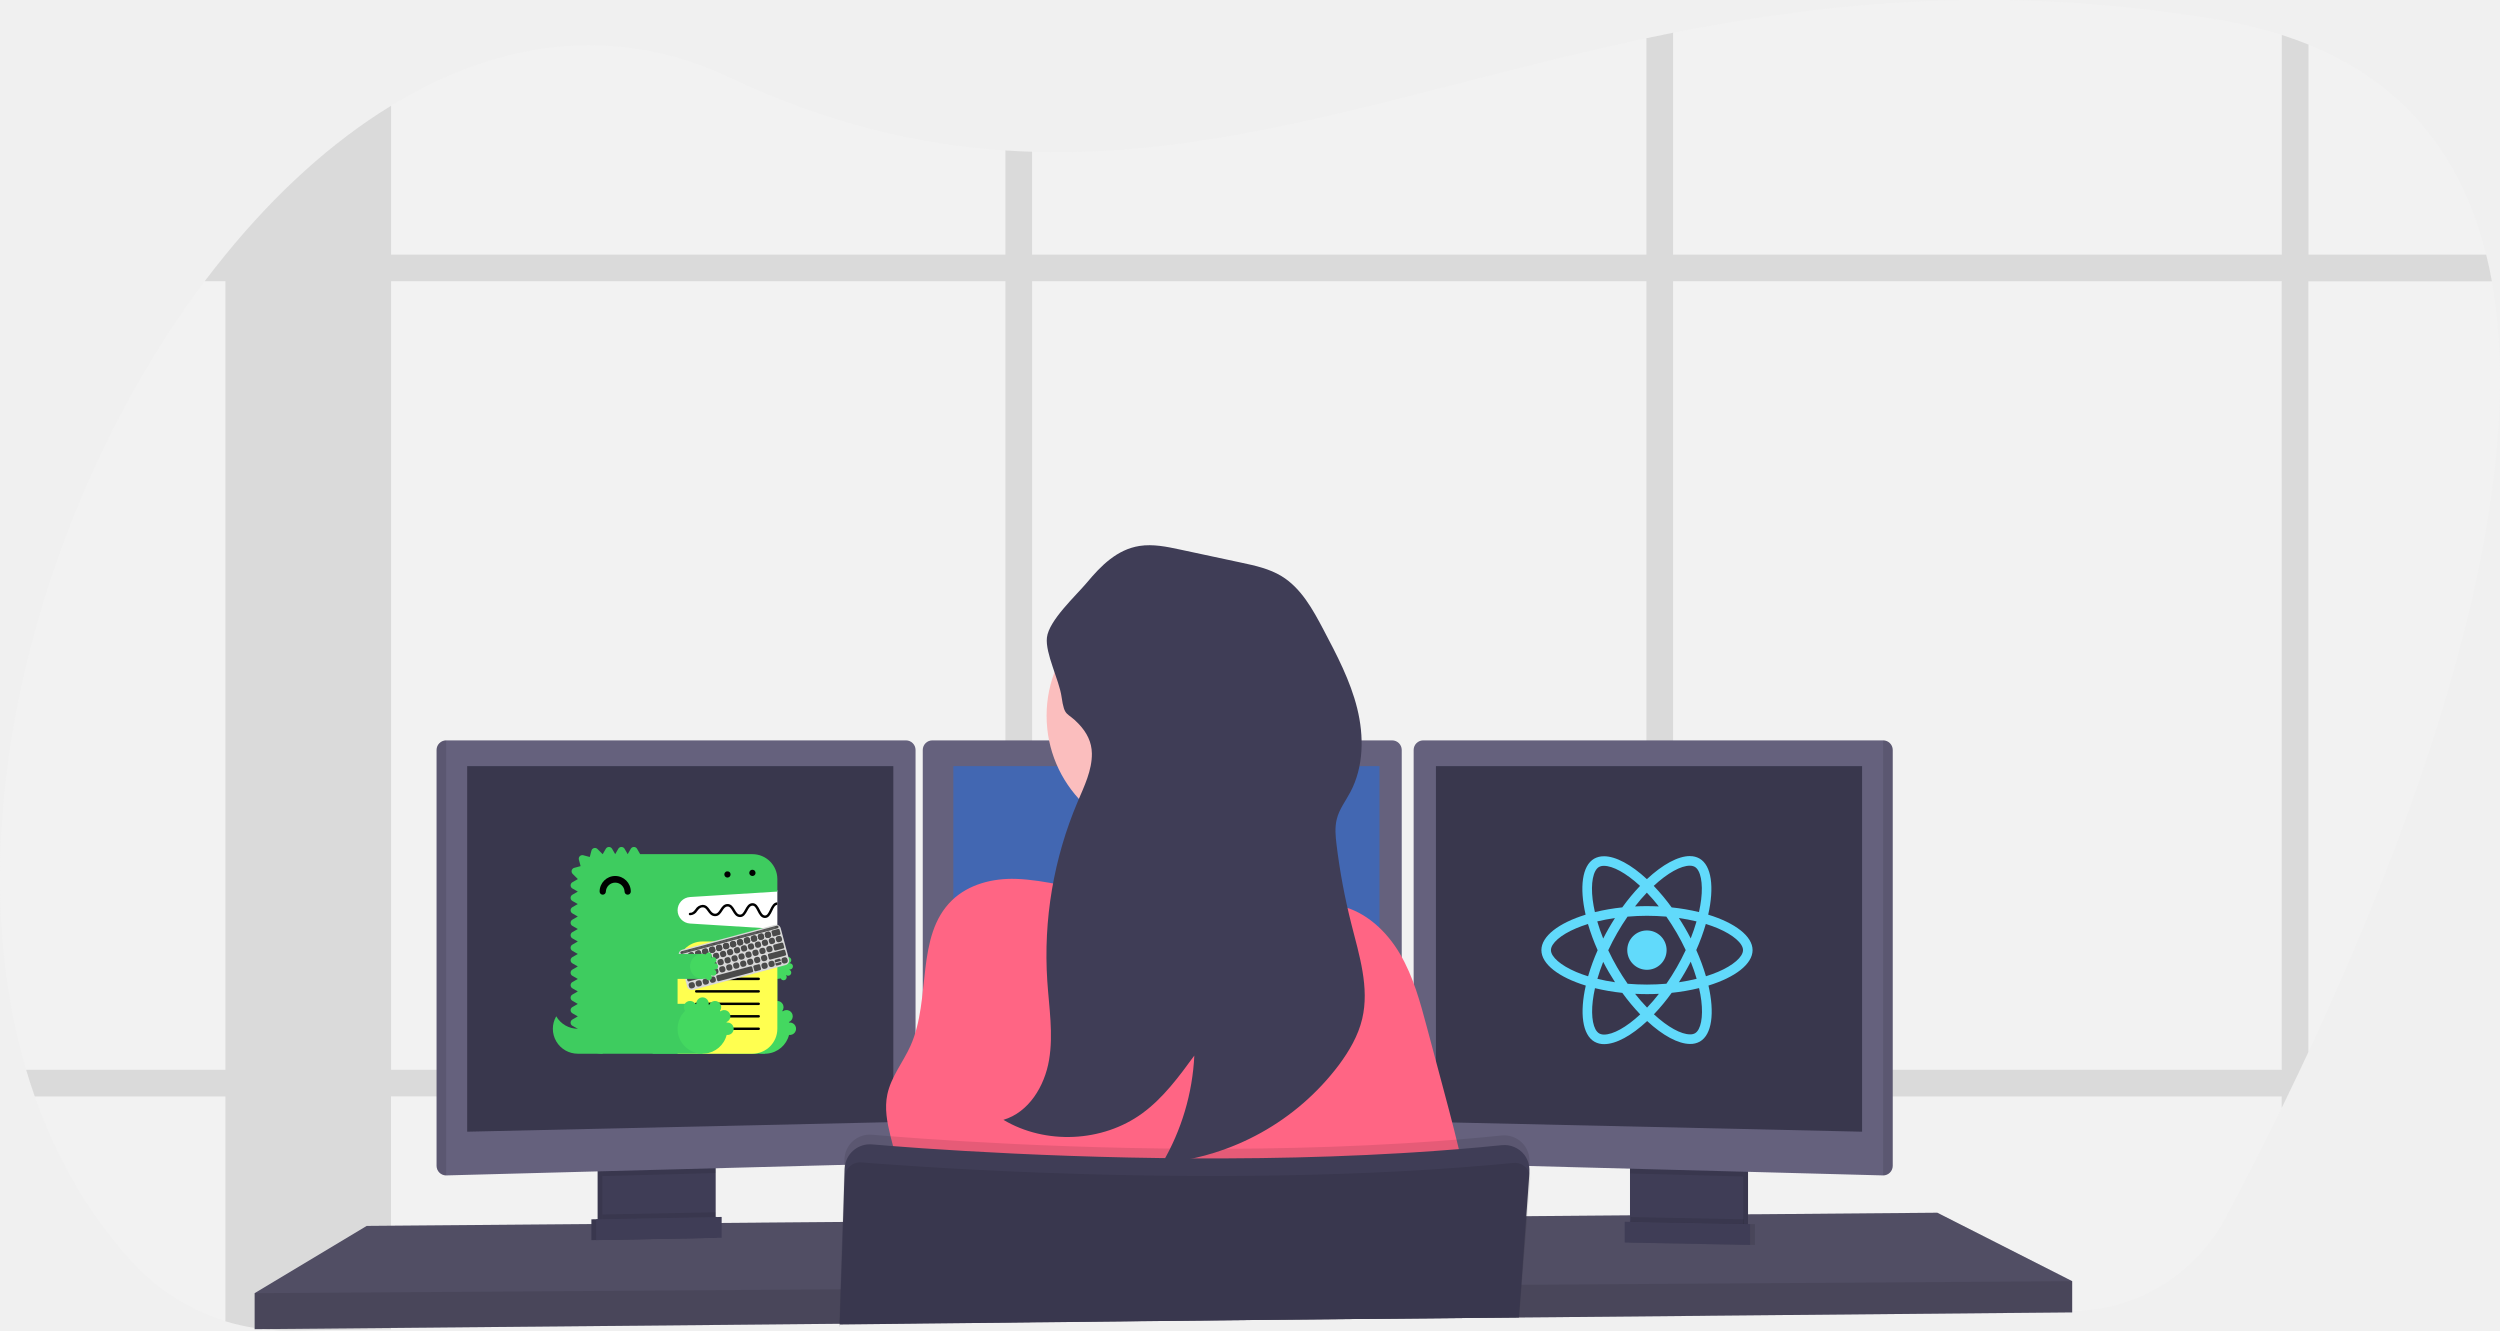
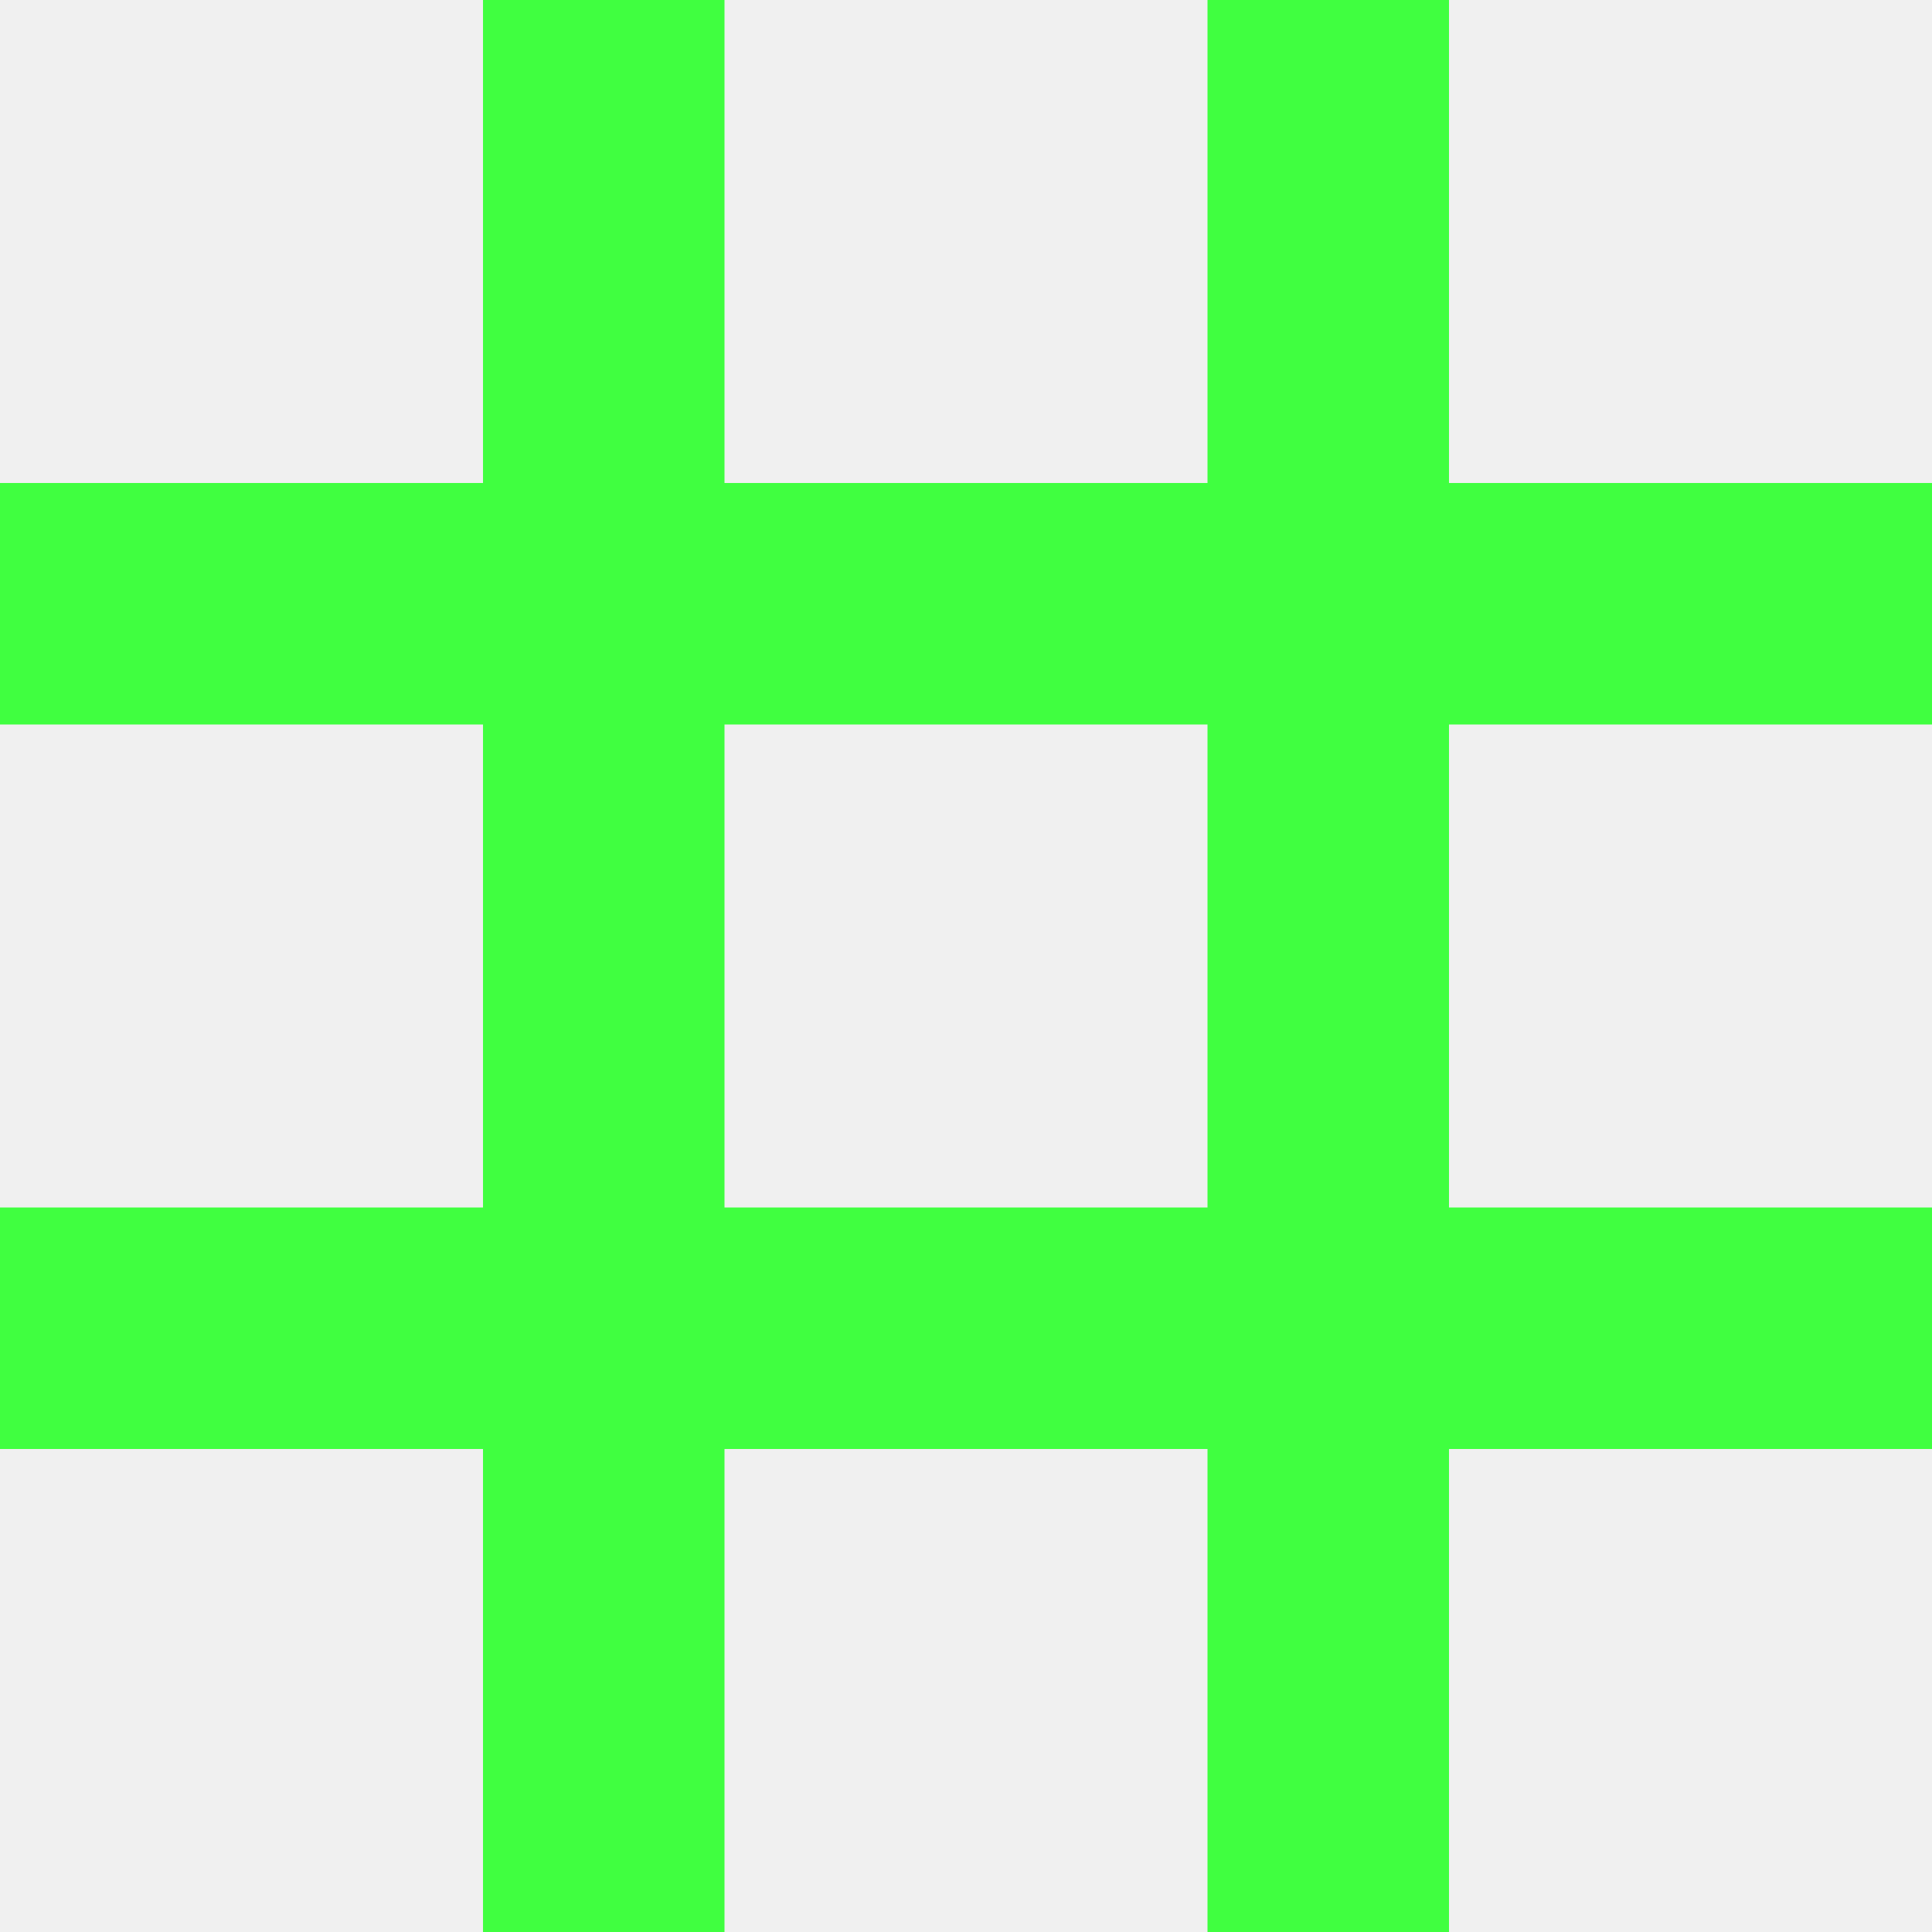
- <svg xmlns="http://www.w3.org/2000/svg" width="1041.277" height="554.141" viewBox="0 0 1041.277 554.141">
-   <g id="Group_24" data-name="Group 24" transform="translate(-440 -263)">
-     <g id="Group_23" data-name="Group 23" transform="translate(439.989 262.965)">
-       <path id="Path_299" data-name="Path 299" d="M1040.82,611.12q-1.74,3.75-3.47,7.4-2.7,5.67-5.33,11.12c-.78,1.61-1.56,3.19-2.32,4.77-8.6,17.57-16.63,33.11-23.45,45.89A73.21,73.21,0,0,1,942.44,719l-151.65,1.65h-1.6l-13,.14-11.12.12-34.1.37h-1.38l-17.36.19h-.53l-107,1.16-95.51,1-11.11.12-69,.75H429l-44.75.48h-.48l-141.5,1.53-42.33.46a87.991,87.991,0,0,1-10.79-.54h0c-1.22-.14-2.44-.3-3.65-.49a87.38,87.38,0,0,1-51.29-27.54C116,678.37,102.75,655,93.85,629.64q-1.93-5.49-3.6-11.12C59.44,514.37,97,380,164.6,290.08q4.25-5.64,8.64-11l.07-.08c20.79-25.52,44.1-46.84,68.93-62,44-26.91,92.75-34.49,140.7-11.9,40.57,19.12,78.45,28.11,115.17,30.55,3.71.24,7.42.42,11.11.53,84.23,2.65,163.17-27.7,255.87-47.29,3.69-.78,7.39-1.55,11.12-2.28,66.13-13.16,139.49-20.1,226.73-5.51a189.089,189.089,0,0,1,26.76,6.4q5.77,1.86,11.12,4c41.64,16.94,64.35,48.24,74,87.46q1.37,5.46,2.37,11.11C1134.3,384.41,1084.19,518.23,1040.82,611.12Z" transform="translate(-79.34 -172.91)" fill="#f2f2f2" />
-       <path id="Path_300" data-name="Path 300" d="M576.36,618.52a95.21,95.21,0,0,1-1.87,11.12h93.7V618.52Zm-78.25,62.81,11.11-.09V653.77c-3.81-.17-7.52-.34-11.11-.52ZM265.19,618.52v11.12h198.5V618.52ZM1114.87,279h-74V191.51q-5.35-2.17-11.12-4V279H776.21V186.58c-3.73.73-7.43,1.5-11.12,2.28V279H509.22V236.15c-3.69-.11-7.4-.29-11.11-.53V279H242.24V217c-24.83,15.16-48.14,36.48-68.93,62h-.07v.08q-4.4,5.4-8.64,11h8.64V618.52h-83q1.66,5.63,3.6,11.12h79.39v93.62a87,87,0,0,0,12.2,2.79c1.21.19,2.43.35,3.65.49h0a87.991,87.991,0,0,0,10.79.54l42.33-.46v-97H498.11v94.21l11.11-.12V629.64H765.09V721l11.12-.12V629.64H1029.7v4.77c.76-1.58,1.54-3.16,2.32-4.77q2.63-5.45,5.33-11.12,1.73-3.64,3.47-7.4v-321h76.42Q1116.23,284.43,1114.87,279ZM242.24,618.52V290.08H498.11V618.52Zm267,0V290.08H765.09V618.52Zm520.48,0H776.21V290.08H1029.7Z" transform="translate(-79.34 -172.91)" opacity="0.1" />
-       <path id="Path_301" data-name="Path 301" d="M863.09,533.65v13l-151.92,1.4-1.62.03-57.74.53-1.38.02-17.55.15h-.52l-106.98.99L349.77,551.4h-.15l-44.65.42-.48.01-198.4,1.82v-15l46.65-28,93.6-.78,2-.01.66-.01,2-.03,44.94-.37,2.01-.01.64-.01,2-.01L315,509.3l.38-.01,35.55-.3h.29l277.4-2.34,6.79-.05h.68l5.18-.05,37.65-.31,2-.03,1.85-.02h.96l11.71-.09,2.32-.03,3.11-.02,9.75-.09,15.47-.13,2-.02,3.48-.02h.65l74.71-.64Z" fill="#65617d" />
-       <path id="Path_302" data-name="Path 302" d="M863.09,533.65v13l-151.92,1.4-1.62.03-57.74.53-1.38.02-17.55.15h-.52l-106.98.99L349.77,551.4h-.15l-44.65.42-.48.01-198.4,1.82v-15l46.65-28,93.6-.78,2-.01.66-.01,2-.03,44.94-.37,2.01-.01.64-.01,2-.01L315,509.3l.38-.01,35.55-.3h.29l277.4-2.34,6.79-.05h.68l5.18-.05,37.65-.31,2-.03,1.85-.02h.96l11.71-.09,2.32-.03,3.11-.02,9.75-.09,15.47-.13,2-.02,3.48-.02h.65l74.71-.64Z" opacity="0.2" />
-       <path id="Path_303" data-name="Path 303" d="M375.44,656.57v24.49a6.13,6.13,0,0,1-3.5,5.54,6,6,0,0,1-2.5.6l-34.9.74a6,6,0,0,1-2.7-.57,6.12,6.12,0,0,1-3.57-5.57V656.57Z" transform="translate(-79.34 -172.91)" fill="#3f3d56" />
-       <path id="Path_304" data-name="Path 304" d="M375.44,656.57v24.49a6.13,6.13,0,0,1-3.5,5.54,6,6,0,0,1-2.5.6l-34.9.74a6,6,0,0,1-2.7-.57,6.12,6.12,0,0,1-3.57-5.57V656.57Z" transform="translate(-79.34 -172.91)" opacity="0.1" />
-       <path id="Path_305" data-name="Path 305" d="M377.44,656.57v24.49a6.13,6.13,0,0,1-3.5,5.54,6,6,0,0,1-2.5.6l-34.9.74a6,6,0,0,1-2.7-.57,6.12,6.12,0,0,1-3.57-5.57V656.57Z" transform="translate(-79.34 -172.91)" fill="#3f3d56" />
-       <rect id="Rectangle_137" data-name="Rectangle 137" width="47.17" height="31.5" transform="translate(680.92 483.65)" fill="#3f3d56" />
-       <rect id="Rectangle_138" data-name="Rectangle 138" width="47.17" height="31.5" transform="translate(680.92 483.65)" opacity="0.1" />
-       <rect id="Rectangle_139" data-name="Rectangle 139" width="47.17" height="31.5" transform="translate(678.92 483.65)" fill="#3f3d56" />
-       <path id="Path_306" data-name="Path 306" d="M298.09,483.65v4.97l-47.17,1.26v-6.23Z" opacity="0.1" />
-       <path id="Path_307" data-name="Path 307" d="M460.69,485.27v168.2a4,4,0,0,1-3.85,3.95l-191.65,5.1h-.05a4,4,0,0,1-3.95-3.95V485.27a4,4,0,0,1,3.95-3.95h191.6a4,4,0,0,1,3.95,3.95Z" transform="translate(-79.34 -172.91)" fill="#65617d" />
-       <path id="Path_308" data-name="Path 308" d="M265.19,481.32v181.2h-.05a4,4,0,0,1-3.95-3.95V485.27a4,4,0,0,1,3.95-3.95Z" transform="translate(-79.34 -172.91)" opacity="0.1" />
-       <path id="Path_309" data-name="Path 309" d="M194.59,319.15h177.5V467.4l-177.5,4Z" fill="#39374d" />
-       <path id="Path_310" data-name="Path 310" d="M726.09,483.65v6.41l-47.17-1.26v-5.15Z" opacity="0.1" />
-       <path id="Path_311" data-name="Path 311" d="M867.69,485.27v173.3a4,4,0,0,1-4,3.95h0L672,657.42a4,4,0,0,1-3.85-3.95V485.27a4,4,0,0,1,3.95-3.95H863.7a4,4,0,0,1,3.99,3.95Z" transform="translate(-79.34 -172.91)" fill="#65617d" />
-       <path id="Path_312" data-name="Path 312" d="M867.69,485.27v173.3a4,4,0,0,1-4,3.95h0V481.32h0a4,4,0,0,1,4,3.95Z" transform="translate(-79.34 -172.91)" opacity="0.1" />
-       <path id="Path_313" data-name="Path 313" d="M775.59,319.15H598.09V467.4l177.5,4Z" fill="#39374d" />
-       <path id="Path_314" data-name="Path 314" d="M663.19,485.27v168.2a4,4,0,0,1-3.85,3.95l-191.65,5.1h0a4,4,0,0,1-4-3.95V485.27a4,4,0,0,1,3.95-3.95h191.6A4,4,0,0,1,663.19,485.27Z" transform="translate(-79.34 -172.91)" fill="#65617d" />
-       <path id="Path_315" data-name="Path 315" d="M397.09,319.15h177.5V467.4l-177.5,4Z" fill="#4267b2" />
-       <path id="Path_316" data-name="Path 316" d="M863.09,533.65v13l-151.92,1.4-1.62.03-57.74.53-1.38.02-17.55.15h-.52l-106.98.99L349.77,551.4h-.15l-44.65.42-.48.01-198.4,1.82v-15l202.51-1.33h.48l40.99-.28h.19l283.08-1.87h.29l.17-.01h.47l4.79-.03h1.46l74.49-.5,4.4-.02.98-.01Z" opacity="0.1" />
-       <circle id="Ellipse_111" data-name="Ellipse 111" cx="51.33" cy="51.33" r="51.33" transform="translate(435.93 246.82)" fill="#fbbebe" />
-       <path id="Path_317" data-name="Path 317" d="M617.94,550.07s-99.5,12-90,0c3.44-4.34,4.39-17.2,4.2-31.85-.06-4.45-.22-9.06-.45-13.65-1.1-22-3.75-43.5-3.75-43.5s87-41,77-8.5c-4,13.13-2.69,31.57.35,48.88.89,5.05,1.92,10,3,14.7a344.66,344.66,0,0,0,9.65,33.92Z" transform="translate(-79.34 -172.91)" fill="#fbbebe" />
-       <path id="Path_318" data-name="Path 318" d="M585.47,546c11.51-2.13,23.7-6,34.53-1.54,2.85,1.17,5.47,2.88,8.39,3.86s6.12,1.22,9.16,1.91c10.68,2.42,19.34,10.55,24.9,20s8.44,20.14,11.26,30.72l6.9,25.83c6,22.45,12,45.09,13.39,68.3a2437.506,2437.506,0,0,1-250.84,1.43c5.44-10.34,11-21.31,10.54-33s-7.19-23.22-4.76-34.74c1.55-7.34,6.57-13.39,9.64-20.22,8.75-19.52,1.94-45.79,17.32-60.65,6.92-6.68,17-9.21,26.63-8.89,12.28.41,24.85,4.24,37,6.11C555.09,547.48,569.79,548.88,585.47,546Z" transform="translate(-79.34 -172.91)" fill="#ff6584" />
-       <path id="Path_319" data-name="Path 319" d="M716.37,657.17l-.1,1.43v.1l-.17,2.3-1.33,18.51-1.61,22.3-.46,6.28-1,13.44v.17l-107,1-175.59,1.9v.84h-.14v-1.12l.45-14.36.86-28.06.74-23.79.07-2.37a10.53,10.53,0,0,1,11.42-10.17c4.72.4,10.85.89,18.18,1.41l3,.22c42.33,2.94,120.56,6.74,199.5,2,1.66-.09,3.33-.19,5-.31,12.24-.77,24.47-1.76,36.58-3a10.53,10.53,0,0,1,11.6,11.23Z" transform="translate(-79.34 -172.91)" opacity="0.1" />
-       <path id="Path_320" data-name="Path 320" d="M429.08,725.44v-.84l175.62-1.91,107-1h.3v-.17l1-13.44.43-6,1.64-22.61,1.29-17.9v-.44a10.617,10.617,0,0,0-.11-2.47.3.3,0,0,0,0-.1,10.391,10.391,0,0,0-2-4.64,10.54,10.54,0,0,0-9.42-4c-12.11,1.24-24.34,2.23-36.58,3-1.67.12-3.34.22-5,.31-78.94,4.69-157.17.89-199.5-2l-3-.22c-7.33-.52-13.46-1-18.18-1.41a10.54,10.54,0,0,0-11.24,8.53,11,11,0,0,0-.18,1.64l-.68,22.16L429.54,710l-.44,14.36v1.12Z" transform="translate(-79.34 -172.91)" fill="#3f3d56" />
-       <path id="Path_321" data-name="Path 321" d="M716.67,664.18l-1.23,15.33-1.83,22.85-.46,5.72-1,12.81-.06.64v.17h0l-.15,1.48.11-1.48h-.29l-107,1-175.65,1.9v-.28l.49-14.36,1-28.06.64-18.65A6.36,6.36,0,0,1,434.3,658a6.25,6.25,0,0,1,3.78-.9c2.1.17,4.68.37,7.69.59,4.89.36,10.92.78,17.94,1.22,13,.82,29.31,1.7,48,2.42,52,2,122.2,2.67,188.88-3.17,3-.26,6.1-.55,9.13-.84a6.26,6.26,0,0,1,3.48.66,5.159,5.159,0,0,1,.86.54,6.14,6.14,0,0,1,2,2.46,3.564,3.564,0,0,1,.25.61A6.279,6.279,0,0,1,716.67,664.18Z" transform="translate(-79.34 -172.91)" opacity="0.1" />
-       <path id="Path_322" data-name="Path 322" d="M377.44,677.87v3.19a6.13,6.13,0,0,1-3.5,5.54l-40.1.77a6.12,6.12,0,0,1-3.57-5.57v-3Z" transform="translate(-79.34 -172.91)" opacity="0.1" />
-       <path id="Path_323" data-name="Path 323" d="M298.59,515.57l-52.25,1V507.9l52.25-1Z" fill="#3f3d56" />
-       <path id="Path_324" data-name="Path 324" d="M298.59,515.57l-52.25,1V507.9l52.25-1Z" opacity="0.1" />
-       <path id="Path_325" data-name="Path 325" d="M300.59,515.57l-52.25,1V507.9l52.25-1Z" fill="#3f3d56" />
-       <path id="Path_326" data-name="Path 326" d="M758.56,679.87v3.19a6.13,6.13,0,0,0,3.5,5.54l40.1.77a6.12,6.12,0,0,0,3.57-5.57v-3Z" transform="translate(-79.34 -172.91)" opacity="0.1" />
-       <path id="Path_327" data-name="Path 327" d="M678.72,517.57l52.25,1V509.9l-52.25-1Z" opacity="0.1" />
-       <path id="Path_328" data-name="Path 328" d="M676.72,517.57l52.25,1V509.9l-52.25-1Z" fill="#3f3d56" />
-       <path id="Path_329" data-name="Path 329" d="M534.13,486.79c.08,7-3.16,13.6-5.91,20.07a163.491,163.491,0,0,0-12.66,74.71c.73,11,2.58,22,.73,32.9s-8.43,21.77-19,24.9c17.53,10.45,41.26,9.35,57.76-2.66,8.79-6.4,15.34-15.33,21.75-24.11a97.86,97.86,0,0,1-13.31,44.75A103.43,103.43,0,0,0,637,616.53c4.31-5.81,8.06-12.19,9.72-19.23,3.09-13-1.22-26.51-4.51-39.5a266.055,266.055,0,0,1-6.17-33c-.43-3.56-.78-7.22.1-10.7,1-4.07,3.67-7.51,5.64-11.22,5.6-10.54,5.73-23.3,2.86-34.88s-8.49-22.26-14.06-32.81c-4.46-8.46-9.3-17.31-17.46-22.28-5.1-3.1-11-4.39-16.88-5.64l-25.37-5.43c-5.55-1.19-11.26-2.38-16.87-1.51-9.47,1.48-16.14,8.32-22,15.34-4.59,5.46-15.81,15.71-16.6,22.86-.72,6.59,5.1,17.63,6.09,24.58,1.3,9,2.22,6,7.3,11.52C532,478.05,534.07,482,534.13,486.79Z" transform="translate(-79.34 -172.91)" fill="#3f3d56" />
-     </g>
-     <g id="docusaurus_keytar" transform="translate(670.271 615.768)">
-       <path id="Path_40" data-name="Path 40" d="M99,52h43.635V69.662H99Z" transform="translate(-49.132 -33.936)" fill="#fff" fill-rule="evenodd" />
-       <path id="Path_41" data-name="Path 41" d="M13.389,158.195A10.377,10.377,0,0,1,4.4,153a10.377,10.377,0,0,0,8.988,15.584H23.779V158.195Z" transform="translate(-3 -82.47)" fill="#3ecc5f" fill-rule="evenodd" />
-       <path id="Path_42" data-name="Path 42" d="M66.967,38.083l36.373-2.273V30.615A10.389,10.389,0,0,0,92.95,20.226H46.2l-1.3-2.249a1.5,1.5,0,0,0-2.6,0L41,20.226l-1.3-2.249a1.5,1.5,0,0,0-2.6,0l-1.3,2.249-1.3-2.249a1.5,1.5,0,0,0-2.6,0l-1.3,2.249-.034,0-2.152-2.151a1.5,1.5,0,0,0-2.508.672L25.21,21.4l-2.7-.723a1.5,1.5,0,0,0-1.836,1.837l.722,2.7-2.65.71a1.5,1.5,0,0,0-.673,2.509l2.152,2.152c0,.011,0,.022,0,.033l-2.249,1.3a1.5,1.5,0,0,0,0,2.6l2.249,1.3-2.249,1.3a1.5,1.5,0,0,0,0,2.6L20.226,41l-2.249,1.3a1.5,1.5,0,0,0,0,2.6l2.249,1.3-2.249,1.3a1.5,1.5,0,0,0,0,2.6l2.249,1.3-2.249,1.3a1.5,1.5,0,0,0,0,2.6l2.249,1.3-2.249,1.3a1.5,1.5,0,0,0,0,2.6l2.249,1.3-2.249,1.3a1.5,1.5,0,0,0,0,2.6l2.249,1.3-2.249,1.3a1.5,1.5,0,0,0,0,2.6l2.249,1.3-2.249,1.3a1.5,1.5,0,0,0,0,2.6l2.249,1.3-2.249,1.3a1.5,1.5,0,0,0,0,2.6l2.249,1.3-2.249,1.3a1.5,1.5,0,0,0,0,2.6l2.249,1.3-2.249,1.3a1.5,1.5,0,0,0,0,2.6l2.249,1.3A10.389,10.389,0,0,0,30.615,103.34H92.95A10.389,10.389,0,0,0,103.34,92.95V51.393L66.967,49.12a5.53,5.53,0,0,1,0-11.038" transform="translate(-9.836 -17.226)" fill="#3ecc5f" fill-rule="evenodd" />
-       <path id="Path_43" data-name="Path 43" d="M143,163.779h15.584V143H143Z" transform="translate(-70.275 -77.665)" fill="#3ecc5f" fill-rule="evenodd" />
-       <path id="Path_44" data-name="Path 44" d="M173.779,148.389a2.582,2.582,0,0,0-.332.033c-.02-.078-.038-.156-.06-.234a2.594,2.594,0,1,0-2.567-4.455q-.086-.088-.174-.175a2.593,2.593,0,1,0-4.461-2.569c-.077-.022-.154-.04-.231-.06a2.6,2.6,0,1,0-5.128,0c-.077.02-.154.038-.231.06a2.594,2.594,0,1,0-4.461,2.569,10.384,10.384,0,1,0,17.314,9.992,2.592,2.592,0,1,0,.332-5.161" transform="translate(-75.08 -75.262)" fill="#44d860" fill-rule="evenodd" />
-       <path id="Path_45" data-name="Path 45" d="M153,113.389h15.584V103H153Z" transform="translate(-75.08 -58.444)" fill="#3ecc5f" fill-rule="evenodd" />
-       <path id="Path_46" data-name="Path 46" d="M183.389,108.944a1.3,1.3,0,1,0,0-2.6,1.336,1.336,0,0,0-.166.017c-.01-.039-.019-.078-.03-.117a1.3,1.3,0,0,0-.5-2.5,1.285,1.285,0,0,0-.783.269q-.043-.044-.087-.087a1.285,1.285,0,0,0,.263-.776,1.3,1.3,0,0,0-2.493-.509,5.195,5.195,0,1,0,0,10,1.3,1.3,0,0,0,2.493-.509,1.285,1.285,0,0,0-.263-.776q.044-.043.087-.087a1.285,1.285,0,0,0,.783.269,1.3,1.3,0,0,0,.5-2.5c.011-.038.02-.078.03-.117a1.337,1.337,0,0,0,.166.017" transform="translate(-84.691 -57.894)" fill="#44d860" fill-rule="evenodd" />
-       <path id="Path_47" data-name="Path 47" d="M52.188,48.292a1.3,1.3,0,0,1-1.3-1.3,3.9,3.9,0,0,0-7.792,0,1.3,1.3,0,1,1-2.6,0,6.493,6.493,0,0,1,12.987,0,1.3,1.3,0,0,1-1.3,1.3" transform="translate(-21.02 -28.41)" fill-rule="evenodd" />
-       <path id="Path_48" data-name="Path 48" d="M103,139.752h31.168a10.389,10.389,0,0,0,10.389-10.389V93H113.389A10.389,10.389,0,0,0,103,103.389Z" transform="translate(-51.054 -53.638)" fill="#ffff50" fill-rule="evenodd" />
-       <path id="Path_49" data-name="Path 49" d="M141.1,94.017H115.106a.519.519,0,1,1,0-1.039H141.1a.519.519,0,0,1,0,1.039m0,10.389H115.106a.519.519,0,1,1,0-1.039H141.1a.519.519,0,0,1,0,1.039m0,10.389H115.106a.519.519,0,1,1,0-1.039H141.1a.519.519,0,0,1,0,1.039m0-25.877H115.106a.519.519,0,1,1,0-1.039H141.1a.519.519,0,0,1,0,1.039m0,10.293H115.106a.519.519,0,1,1,0-1.039H141.1a.519.519,0,0,1,0,1.039m0,10.389H115.106a.519.519,0,1,1,0-1.039H141.1a.519.519,0,0,1,0,1.039m7.782-47.993c-.006,0-.011,0-.018,0-1.605.055-2.365,1.66-3.035,3.077-.7,1.48-1.24,2.443-2.126,2.414-.981-.035-1.542-1.144-2.137-2.317-.683-1.347-1.462-2.876-3.1-2.819-1.582.054-2.344,1.451-3.017,2.684-.715,1.313-1.2,2.112-2.141,2.075-1-.036-1.533-.938-2.149-1.981-.686-1.162-1.479-2.467-3.084-2.423-1.555.053-2.319,1.239-2.994,2.286-.713,1.106-1.213,1.781-2.164,1.741-1.025-.036-1.554-.784-2.167-1.65-.688-.973-1.463-2.074-3.062-2.021a3.815,3.815,0,0,0-2.959,1.879c-.64.812-1.14,1.456-2.2,1.415a.52.52,0,0,0-.037,1.039,3.588,3.588,0,0,0,3.05-1.811c.611-.777,1.139-1.448,2.178-1.483,1-.043,1.47.579,2.179,1.582.674.953,1.438,2.033,2.977,2.089,1.612.054,2.387-1.151,3.074-2.217.614-.953,1.144-1.775,2.156-1.81.931-.035,1.438.7,2.153,1.912.674,1.141,1.437,2.434,3.006,2.491,1.623.056,2.407-1.361,3.09-2.616.592-1.085,1.15-2.109,2.14-2.143.931-.022,1.417.829,2.135,2.249.671,1.326,1.432,2.828,3.026,2.886l.088,0c1.592,0,2.347-1.6,3.015-3.01.592-1.252,1.152-2.431,2.113-2.479Z" transform="translate(-55.378 -38.552)" fill-rule="evenodd" />
-       <path id="Path_50" data-name="Path 50" d="M83,163.779h20.779V143H83Z" transform="translate(-41.443 -77.665)" fill="#3ecc5f" fill-rule="evenodd" />
-       <g id="Group_8" data-name="Group 8" transform="matrix(0.966, -0.259, 0.259, 0.966, 51.971, 43.3)">
-         <rect id="Rectangle_3" data-name="Rectangle 3" width="43.906" height="17.333" rx="2" transform="translate(0 0)" fill="#d8d8d8" />
-         <g id="Group_2" data-name="Group 2" transform="translate(0.728 10.948)">
-           <rect id="Rectangle_4" data-name="Rectangle 4" width="2.537" height="2.537" rx="1" transform="translate(7.985 0)" fill="#4a4a4a" />
-           <rect id="Rectangle_5" data-name="Rectangle 5" width="2.537" height="2.537" rx="1" transform="translate(10.991 0)" fill="#4a4a4a" />
-           <rect id="Rectangle_6" data-name="Rectangle 6" width="2.537" height="2.537" rx="1" transform="translate(13.997 0)" fill="#4a4a4a" />
-           <rect id="Rectangle_7" data-name="Rectangle 7" width="2.537" height="2.537" rx="1" transform="translate(17.003 0)" fill="#4a4a4a" />
-           <rect id="Rectangle_8" data-name="Rectangle 8" width="2.537" height="2.537" rx="1" transform="translate(20.009 0)" fill="#4a4a4a" />
-           <rect id="Rectangle_9" data-name="Rectangle 9" width="2.537" height="2.537" rx="1" transform="translate(23.015 0)" fill="#4a4a4a" />
-           <rect id="Rectangle_10" data-name="Rectangle 10" width="2.537" height="2.537" rx="1" transform="translate(26.021 0)" fill="#4a4a4a" />
-           <rect id="Rectangle_11" data-name="Rectangle 11" width="2.537" height="2.537" rx="1" transform="translate(29.028 0)" fill="#4a4a4a" />
-           <rect id="Rectangle_12" data-name="Rectangle 12" width="2.537" height="2.537" rx="1" transform="translate(32.034 0)" fill="#4a4a4a" />
-           <path id="Path_51" data-name="Path 51" d="M.519,0H6.9A.519.519,0,0,1,7.421.52v1.5a.519.519,0,0,1-.519.519H.519A.519.519,0,0,1,0,2.017V.519A.519.519,0,0,1,.519,0ZM35.653,0h6.383a.519.519,0,0,1,.519.519v1.5a.519.519,0,0,1-.519.519H35.652a.519.519,0,0,1-.519-.519V.519A.519.519,0,0,1,35.652,0Z" transform="translate(0 0)" fill="#4a4a4a" fill-rule="evenodd" />
-         </g>
-         <g id="Group_3" data-name="Group 3" transform="translate(0.728 4.878)">
-           <path id="Path_52" data-name="Path 52" d="M.519,0H2.956a.519.519,0,0,1,.519.519v1.5a.519.519,0,0,1-.519.519H.519A.519.519,0,0,1,0,2.017V.519A.519.519,0,0,1,.519,0Z" transform="translate(0 0)" fill="#4a4a4a" fill-rule="evenodd" />
-           <rect id="Rectangle_13" data-name="Rectangle 13" width="2.537" height="2.537" rx="1" transform="translate(3.945 0)" fill="#4a4a4a" />
-           <rect id="Rectangle_14" data-name="Rectangle 14" width="2.537" height="2.537" rx="1" transform="translate(6.951 0)" fill="#4a4a4a" />
-           <rect id="Rectangle_15" data-name="Rectangle 15" width="2.537" height="2.537" rx="1" transform="translate(9.958 0)" fill="#4a4a4a" />
-           <rect id="Rectangle_16" data-name="Rectangle 16" width="2.537" height="2.537" rx="1" transform="translate(12.964 0)" fill="#4a4a4a" />
-           <rect id="Rectangle_17" data-name="Rectangle 17" width="2.537" height="2.537" rx="1" transform="translate(15.97 0)" fill="#4a4a4a" />
-           <rect id="Rectangle_18" data-name="Rectangle 18" width="2.537" height="2.537" rx="1" transform="translate(18.976 0)" fill="#4a4a4a" />
-           <rect id="Rectangle_19" data-name="Rectangle 19" width="2.537" height="2.537" rx="1" transform="translate(21.982 0)" fill="#4a4a4a" />
-           <rect id="Rectangle_20" data-name="Rectangle 20" width="2.537" height="2.537" rx="1" transform="translate(24.988 0)" fill="#4a4a4a" />
-           <rect id="Rectangle_21" data-name="Rectangle 21" width="2.537" height="2.537" rx="1" transform="translate(27.994 0)" fill="#4a4a4a" />
-           <rect id="Rectangle_22" data-name="Rectangle 22" width="2.537" height="2.537" rx="1" transform="translate(31 0)" fill="#4a4a4a" />
-           <rect id="Rectangle_23" data-name="Rectangle 23" width="2.537" height="2.537" rx="1" transform="translate(34.006 0)" fill="#4a4a4a" />
-           <rect id="Rectangle_24" data-name="Rectangle 24" width="2.537" height="2.537" rx="1" transform="translate(37.012 0)" fill="#4a4a4a" />
-           <rect id="Rectangle_25" data-name="Rectangle 25" width="2.537" height="2.537" rx="1" transform="translate(40.018 0)" fill="#4a4a4a" />
-         </g>
-         <g id="Group_4" data-name="Group 4" transform="translate(43.283 4.538) rotate(180)">
-           <path id="Path_53" data-name="Path 53" d="M.519,0H2.956a.519.519,0,0,1,.519.519v1.5a.519.519,0,0,1-.519.519H.519A.519.519,0,0,1,0,2.017V.519A.519.519,0,0,1,.519,0Z" transform="translate(0 0)" fill="#4a4a4a" fill-rule="evenodd" />
-           <rect id="Rectangle_26" data-name="Rectangle 26" width="2.537" height="2.537" rx="1" transform="translate(3.945 0)" fill="#4a4a4a" />
-           <rect id="Rectangle_27" data-name="Rectangle 27" width="2.537" height="2.537" rx="1" transform="translate(6.951 0)" fill="#4a4a4a" />
-           <rect id="Rectangle_28" data-name="Rectangle 28" width="2.537" height="2.537" rx="1" transform="translate(9.958 0)" fill="#4a4a4a" />
-           <rect id="Rectangle_29" data-name="Rectangle 29" width="2.537" height="2.537" rx="1" transform="translate(12.964 0)" fill="#4a4a4a" />
-           <rect id="Rectangle_30" data-name="Rectangle 30" width="2.537" height="2.537" rx="1" transform="translate(15.97 0)" fill="#4a4a4a" />
-           <rect id="Rectangle_31" data-name="Rectangle 31" width="2.537" height="2.537" rx="1" transform="translate(18.976 0)" fill="#4a4a4a" />
-           <rect id="Rectangle_32" data-name="Rectangle 32" width="2.537" height="2.537" rx="1" transform="translate(21.982 0)" fill="#4a4a4a" />
-           <rect id="Rectangle_33" data-name="Rectangle 33" width="2.537" height="2.537" rx="1" transform="translate(24.988 0)" fill="#4a4a4a" />
-           <rect id="Rectangle_34" data-name="Rectangle 34" width="2.537" height="2.537" rx="1" transform="translate(27.994 0)" fill="#4a4a4a" />
-           <rect id="Rectangle_35" data-name="Rectangle 35" width="2.537" height="2.537" rx="1" transform="translate(31.001 0)" fill="#4a4a4a" />
-           <rect id="Rectangle_36" data-name="Rectangle 36" width="2.537" height="2.537" rx="1" transform="translate(34.007 0)" fill="#4a4a4a" />
-           <rect id="Rectangle_37" data-name="Rectangle 37" width="2.537" height="2.537" rx="1" transform="translate(37.013 0)" fill="#4a4a4a" />
-           <rect id="Rectangle_38" data-name="Rectangle 38" width="2.537" height="2.537" rx="1" transform="translate(40.018 0)" fill="#4a4a4a" />
-           <rect id="Rectangle_39" data-name="Rectangle 39" width="2.537" height="2.537" rx="1" transform="translate(3.945 0)" fill="#4a4a4a" />
-           <rect id="Rectangle_40" data-name="Rectangle 40" width="2.537" height="2.537" rx="1" transform="translate(6.951 0)" fill="#4a4a4a" />
-           <rect id="Rectangle_41" data-name="Rectangle 41" width="2.537" height="2.537" rx="1" transform="translate(9.958 0)" fill="#4a4a4a" />
-           <rect id="Rectangle_42" data-name="Rectangle 42" width="2.537" height="2.537" rx="1" transform="translate(12.964 0)" fill="#4a4a4a" />
-           <rect id="Rectangle_43" data-name="Rectangle 43" width="2.537" height="2.537" rx="1" transform="translate(15.97 0)" fill="#4a4a4a" />
-           <rect id="Rectangle_44" data-name="Rectangle 44" width="2.537" height="2.537" rx="1" transform="translate(18.976 0)" fill="#4a4a4a" />
-           <rect id="Rectangle_45" data-name="Rectangle 45" width="2.537" height="2.537" rx="1" transform="translate(21.982 0)" fill="#4a4a4a" />
-           <rect id="Rectangle_46" data-name="Rectangle 46" width="2.537" height="2.537" rx="1" transform="translate(24.988 0)" fill="#4a4a4a" />
-           <rect id="Rectangle_47" data-name="Rectangle 47" width="2.537" height="2.537" rx="1" transform="translate(27.994 0)" fill="#4a4a4a" />
-           <rect id="Rectangle_48" data-name="Rectangle 48" width="2.537" height="2.537" rx="1" transform="translate(31.001 0)" fill="#4a4a4a" />
-           <rect id="Rectangle_49" data-name="Rectangle 49" width="2.537" height="2.537" rx="1" transform="translate(34.007 0)" fill="#4a4a4a" />
-           <rect id="Rectangle_50" data-name="Rectangle 50" width="2.537" height="2.537" rx="1" transform="translate(37.013 0)" fill="#4a4a4a" />
-           <rect id="Rectangle_51" data-name="Rectangle 51" width="2.537" height="2.537" rx="1" transform="translate(40.018 0)" fill="#4a4a4a" />
-         </g>
-         <g id="Group_6" data-name="Group 6" transform="translate(0.728 7.883)">
-           <path id="Path_54" data-name="Path 54" d="M.519,0h3.47a.519.519,0,0,1,.519.519v1.5a.519.519,0,0,1-.519.519H.519A.519.519,0,0,1,0,2.017V.52A.519.519,0,0,1,.519,0Z" transform="translate(0 0)" fill="#4a4a4a" fill-rule="evenodd" />
-           <g id="Group_5" data-name="Group 5" transform="translate(5.073 0)">
-             <rect id="Rectangle_52" data-name="Rectangle 52" width="2.537" height="2.537" rx="1" transform="translate(0 0)" fill="#4a4a4a" />
-             <rect id="Rectangle_53" data-name="Rectangle 53" width="2.537" height="2.537" rx="1" transform="translate(3.006 0)" fill="#4a4a4a" />
-             <rect id="Rectangle_54" data-name="Rectangle 54" width="2.537" height="2.537" rx="1" transform="translate(6.012 0)" fill="#4a4a4a" />
-             <rect id="Rectangle_55" data-name="Rectangle 55" width="2.537" height="2.537" rx="1" transform="translate(9.018 0)" fill="#4a4a4a" />
-             <rect id="Rectangle_56" data-name="Rectangle 56" width="2.537" height="2.537" rx="1" transform="translate(12.025 0)" fill="#4a4a4a" />
-             <rect id="Rectangle_57" data-name="Rectangle 57" width="2.537" height="2.537" rx="1" transform="translate(15.031 0)" fill="#4a4a4a" />
-             <rect id="Rectangle_58" data-name="Rectangle 58" width="2.537" height="2.537" rx="1" transform="translate(18.037 0)" fill="#4a4a4a" />
-             <rect id="Rectangle_59" data-name="Rectangle 59" width="2.537" height="2.537" rx="1" transform="translate(21.042 0)" fill="#4a4a4a" />
-             <rect id="Rectangle_60" data-name="Rectangle 60" width="2.537" height="2.537" rx="1" transform="translate(24.049 0)" fill="#4a4a4a" />
-             <rect id="Rectangle_61" data-name="Rectangle 61" width="2.537" height="2.537" rx="1" transform="translate(27.055 0)" fill="#4a4a4a" />
-             <rect id="Rectangle_62" data-name="Rectangle 62" width="2.537" height="2.537" rx="1" transform="translate(30.061 0)" fill="#4a4a4a" />
-           </g>
-           <path id="Path_55" data-name="Path 55" d="M.52,0H3.8a.519.519,0,0,1,.519.519v1.5a.519.519,0,0,1-.519.519H.519A.519.519,0,0,1,0,2.017V.52A.519.519,0,0,1,.519,0Z" transform="translate(38.234 0)" fill="#4a4a4a" fill-rule="evenodd" />
-         </g>
-         <g id="Group_7" data-name="Group 7" transform="translate(0.728 14.084)">
-           <rect id="Rectangle_63" data-name="Rectangle 63" width="2.537" height="2.537" rx="1" transform="translate(0 0)" fill="#4a4a4a" />
-           <rect id="Rectangle_64" data-name="Rectangle 64" width="2.537" height="2.537" rx="1" transform="translate(3.006 0)" fill="#4a4a4a" />
-           <rect id="Rectangle_65" data-name="Rectangle 65" width="2.537" height="2.537" rx="1" transform="translate(6.012 0)" fill="#4a4a4a" />
-           <rect id="Rectangle_66" data-name="Rectangle 66" width="2.537" height="2.537" rx="1" transform="translate(9.018 0)" fill="#4a4a4a" />
-           <path id="Path_56" data-name="Path 56" d="M.519,0H14.981A.519.519,0,0,1,15.5.519v1.5a.519.519,0,0,1-.519.519H.519A.519.519,0,0,1,0,2.018V.519A.519.519,0,0,1,.519,0Zm15.97,0h1.874a.519.519,0,0,1,.519.519v1.5a.519.519,0,0,1-.519.519H16.489a.519.519,0,0,1-.519-.519V.519A.519.519,0,0,1,16.489,0Z" transform="translate(12.024 0)" fill="#4a4a4a" fill-rule="evenodd" />
-           <rect id="Rectangle_67" data-name="Rectangle 67" width="2.537" height="2.537" rx="1" transform="translate(31.376 0)" fill="#4a4a4a" />
-           <rect id="Rectangle_68" data-name="Rectangle 68" width="2.537" height="2.537" rx="1" transform="translate(34.382 0)" fill="#4a4a4a" />
-           <rect id="Rectangle_69" data-name="Rectangle 69" width="2.537" height="2.537" rx="1" transform="translate(40.018 0)" fill="#4a4a4a" />
-           <path id="Path_57" data-name="Path 57" d="M2.537,0V.561a.519.519,0,0,1-.519.519H.519A.519.519,0,0,1,0,.561V0Z" transform="translate(39.736 1.08) rotate(180)" fill="#4a4a4a" />
-           <path id="Path_58" data-name="Path 58" d="M2.537,0V.561a.519.519,0,0,1-.519.519H.519A.519.519,0,0,1,0,.561V0Z" transform="translate(37.2 1.456)" fill="#4a4a4a" />
-         </g>
-         <rect id="Rectangle_70" data-name="Rectangle 70" width="42.273" height="1.127" rx="0.564" transform="translate(0.915 0.556)" fill="#4a4a4a" />
-         <rect id="Rectangle_71" data-name="Rectangle 71" width="2.37" height="0.752" rx="0.376" transform="translate(1.949 0.744)" fill="#d8d8d8" opacity="0.136" />
-         <rect id="Rectangle_72" data-name="Rectangle 72" width="2.37" height="0.752" rx="0.376" transform="translate(5.193 0.744)" fill="#d8d8d8" opacity="0.136" />
-         <rect id="Rectangle_73" data-name="Rectangle 73" width="2.37" height="0.752" rx="0.376" transform="translate(7.688 0.744)" fill="#d8d8d8" opacity="0.136" />
-         <rect id="Rectangle_74" data-name="Rectangle 74" width="2.37" height="0.752" rx="0.376" transform="translate(10.183 0.744)" fill="#d8d8d8" opacity="0.136" />
-         <rect id="Rectangle_75" data-name="Rectangle 75" width="2.37" height="0.752" rx="0.376" transform="translate(12.679 0.744)" fill="#d8d8d8" opacity="0.136" />
-         <rect id="Rectangle_76" data-name="Rectangle 76" width="2.37" height="0.752" rx="0.376" transform="translate(15.797 0.744)" fill="#d8d8d8" opacity="0.136" />
-         <rect id="Rectangle_77" data-name="Rectangle 77" width="2.37" height="0.752" rx="0.376" transform="translate(18.292 0.744)" fill="#d8d8d8" opacity="0.136" />
-         <rect id="Rectangle_78" data-name="Rectangle 78" width="2.37" height="0.752" rx="0.376" transform="translate(20.788 0.744)" fill="#d8d8d8" opacity="0.136" />
-         <rect id="Rectangle_79" data-name="Rectangle 79" width="2.37" height="0.752" rx="0.376" transform="translate(23.283 0.744)" fill="#d8d8d8" opacity="0.136" />
-         <rect id="Rectangle_80" data-name="Rectangle 80" width="2.37" height="0.752" rx="0.376" transform="translate(26.402 0.744)" fill="#d8d8d8" opacity="0.136" />
-         <rect id="Rectangle_81" data-name="Rectangle 81" width="2.37" height="0.752" rx="0.376" transform="translate(28.897 0.744)" fill="#d8d8d8" opacity="0.136" />
-         <rect id="Rectangle_82" data-name="Rectangle 82" width="2.37" height="0.752" rx="0.376" transform="translate(31.393 0.744)" fill="#d8d8d8" opacity="0.136" />
-         <rect id="Rectangle_83" data-name="Rectangle 83" width="2.37" height="0.752" rx="0.376" transform="translate(34.512 0.744)" fill="#d8d8d8" opacity="0.136" />
-         <rect id="Rectangle_84" data-name="Rectangle 84" width="2.37" height="0.752" rx="0.376" transform="translate(37.007 0.744)" fill="#d8d8d8" opacity="0.136" />
-         <rect id="Rectangle_85" data-name="Rectangle 85" width="2.37" height="0.752" rx="0.376" transform="translate(39.502 0.744)" fill="#d8d8d8" opacity="0.136" />
-       </g>
-       <path id="Path_59" data-name="Path 59" d="M123.779,148.389a2.583,2.583,0,0,0-.332.033c-.02-.078-.038-.156-.06-.234a2.594,2.594,0,1,0-2.567-4.455q-.086-.088-.174-.175a2.593,2.593,0,1,0-4.461-2.569c-.077-.022-.154-.04-.231-.06a2.6,2.6,0,1,0-5.128,0c-.077.02-.154.038-.231.06a2.594,2.594,0,1,0-4.461,2.569,10.384,10.384,0,1,0,17.314,9.992,2.592,2.592,0,1,0,.332-5.161" transform="translate(-51.054 -75.262)" fill="#44d860" fill-rule="evenodd" />
-       <path id="Path_60" data-name="Path 60" d="M83,113.389h20.779V103H83Z" transform="translate(-41.443 -58.444)" fill="#3ecc5f" fill-rule="evenodd" />
-       <path id="Path_61" data-name="Path 61" d="M123.389,108.944a1.3,1.3,0,1,0,0-2.6,1.338,1.338,0,0,0-.166.017c-.01-.039-.019-.078-.03-.117a1.3,1.3,0,0,0-.5-2.5,1.285,1.285,0,0,0-.783.269q-.043-.044-.087-.087a1.285,1.285,0,0,0,.263-.776,1.3,1.3,0,0,0-2.493-.509,5.195,5.195,0,1,0,0,10,1.3,1.3,0,0,0,2.493-.509,1.285,1.285,0,0,0-.263-.776q.044-.043.087-.087a1.285,1.285,0,0,0,.783.269,1.3,1.3,0,0,0,.5-2.5c.011-.038.02-.078.03-.117a1.335,1.335,0,0,0,.166.017" transform="translate(-55.859 -57.894)" fill="#44d860" fill-rule="evenodd" />
-       <path id="Path_62" data-name="Path 62" d="M141.8,38.745a1.41,1.41,0,0,1-.255-.026,1.309,1.309,0,0,1-.244-.073,1.349,1.349,0,0,1-.224-.119,1.967,1.967,0,0,1-.2-.161,1.52,1.52,0,0,1-.161-.2,1.282,1.282,0,0,1-.218-.722,1.41,1.41,0,0,1,.026-.255,1.5,1.5,0,0,1,.072-.244,1.364,1.364,0,0,1,.12-.223,1.252,1.252,0,0,1,.358-.358,1.349,1.349,0,0,1,.224-.119,1.309,1.309,0,0,1,.244-.073,1.2,1.2,0,0,1,.509,0,1.262,1.262,0,0,1,.468.192,1.968,1.968,0,0,1,.2.161,1.908,1.908,0,0,1,.161.2,1.322,1.322,0,0,1,.12.223,1.361,1.361,0,0,1,.1.5,1.317,1.317,0,0,1-.379.919,1.968,1.968,0,0,1-.2.161,1.346,1.346,0,0,1-.223.119,1.332,1.332,0,0,1-.5.1m10.389-.649a1.326,1.326,0,0,1-.92-.379,1.979,1.979,0,0,1-.161-.2,1.282,1.282,0,0,1-.218-.722,1.326,1.326,0,0,1,.379-.919,1.967,1.967,0,0,1,.2-.161,1.351,1.351,0,0,1,.224-.119,1.308,1.308,0,0,1,.244-.073,1.2,1.2,0,0,1,.509,0,1.262,1.262,0,0,1,.468.192,1.967,1.967,0,0,1,.2.161,1.326,1.326,0,0,1,.379.919,1.461,1.461,0,0,1-.026.255,1.323,1.323,0,0,1-.073.244,1.847,1.847,0,0,1-.119.223,1.911,1.911,0,0,1-.161.2,1.967,1.967,0,0,1-.2.161,1.294,1.294,0,0,1-.722.218" transform="translate(-69.074 -26.006)" fill-rule="evenodd" />
-     </g>
-     <g id="React-icon" transform="translate(906.3 541.56)">
-       <path id="Path_330" data-name="Path 330" d="M263.668,117.179c0-5.827-7.3-11.35-18.487-14.775,2.582-11.4,1.434-20.477-3.622-23.382a7.861,7.861,0,0,0-4.016-1v4a4.152,4.152,0,0,1,2.044.466c2.439,1.4,3.5,6.724,2.672,13.574-.2,1.685-.52,3.461-.914,5.272a86.9,86.9,0,0,0-11.386-1.954,87.469,87.469,0,0,0-7.459-8.965c5.845-5.433,11.332-8.41,15.062-8.41V78h0c-4.931,0-11.386,3.514-17.913,9.611-6.527-6.061-12.982-9.539-17.913-9.539v4c3.712,0,9.216,2.959,15.062,8.356a84.687,84.687,0,0,0-7.405,8.947,83.732,83.732,0,0,0-11.4,1.972c-.412-1.793-.717-3.532-.932-5.2-.843-6.85.2-12.175,2.618-13.592a3.991,3.991,0,0,1,2.062-.466v-4h0a8,8,0,0,0-4.052,1c-5.039,2.9-6.168,11.96-3.568,23.328-11.153,3.443-18.415,8.947-18.415,14.757,0,5.828,7.3,11.35,18.487,14.775-2.582,11.4-1.434,20.477,3.622,23.382a7.882,7.882,0,0,0,4.034,1c4.931,0,11.386-3.514,17.913-9.611,6.527,6.061,12.982,9.539,17.913,9.539a8,8,0,0,0,4.052-1c5.039-2.9,6.168-11.96,3.568-23.328C256.406,128.511,263.668,122.988,263.668,117.179Zm-23.346-11.96c-.663,2.313-1.488,4.7-2.421,7.083-.735-1.434-1.506-2.869-2.349-4.3-.825-1.434-1.7-2.833-2.582-4.2C235.517,104.179,237.974,104.645,240.323,105.219Zm-8.212,19.1c-1.4,2.421-2.833,4.716-4.321,6.85-2.672.233-5.379.359-8.1.359-2.708,0-5.415-.126-8.069-.341q-2.232-3.2-4.339-6.814-2.044-3.523-3.73-7.136c1.112-2.4,2.367-4.805,3.712-7.154,1.4-2.421,2.833-4.716,4.321-6.85,2.672-.233,5.379-.359,8.1-.359,2.708,0,5.415.126,8.069.341q2.232,3.2,4.339,6.814,2.044,3.523,3.73,7.136C234.692,119.564,233.455,121.966,232.11,124.315Zm5.792-2.331c.968,2.4,1.793,4.805,2.474,7.136-2.349.574-4.823,1.058-7.387,1.434.879-1.381,1.757-2.8,2.582-4.25C236.4,124.871,237.167,123.419,237.9,121.984ZM219.72,141.116a73.921,73.921,0,0,1-4.985-5.738c1.614.072,3.263.126,4.931.126,1.685,0,3.353-.036,4.985-.126A69.993,69.993,0,0,1,219.72,141.116ZM206.38,130.555c-2.546-.377-5-.843-7.352-1.417.663-2.313,1.488-4.7,2.421-7.083.735,1.434,1.506,2.869,2.349,4.3S205.5,129.192,206.38,130.555ZM219.63,93.241a73.924,73.924,0,0,1,4.985,5.738c-1.614-.072-3.263-.126-4.931-.126-1.686,0-3.353.036-4.985.126A69.993,69.993,0,0,1,219.63,93.241ZM206.362,103.8c-.879,1.381-1.757,2.8-2.582,4.25-.825,1.434-1.6,2.869-2.331,4.3-.968-2.4-1.793-4.805-2.474-7.136C201.323,104.663,203.8,104.179,206.362,103.8Zm-16.227,22.449c-6.348-2.708-10.454-6.258-10.454-9.073s4.106-6.383,10.454-9.073c1.542-.663,3.228-1.255,4.967-1.811a86.122,86.122,0,0,0,4.034,10.92,84.9,84.9,0,0,0-3.981,10.866C193.38,127.525,191.694,126.915,190.134,126.252Zm9.647,25.623c-2.439-1.4-3.5-6.724-2.672-13.574.2-1.686.52-3.461.914-5.272a86.9,86.9,0,0,0,11.386,1.954,87.465,87.465,0,0,0,7.459,8.965c-5.845,5.433-11.332,8.41-15.062,8.41A4.279,4.279,0,0,1,199.781,151.875Zm42.532-13.663c.843,6.85-.2,12.175-2.618,13.592a3.99,3.99,0,0,1-2.062.466c-3.712,0-9.216-2.959-15.062-8.356a84.689,84.689,0,0,0,7.405-8.947,83.731,83.731,0,0,0,11.4-1.972A50.194,50.194,0,0,1,242.313,138.212Zm6.9-11.96c-1.542.663-3.228,1.255-4.967,1.811a86.12,86.12,0,0,0-4.034-10.92,84.9,84.9,0,0,0,3.981-10.866c1.775.556,3.461,1.165,5.039,1.829,6.348,2.708,10.454,6.258,10.454,9.073C259.67,119.994,255.564,123.562,249.216,126.252Z" fill="#61dafb" />
-       <path id="Path_331" data-name="Path 331" d="M320.8,78.4Z" transform="translate(-119.082 -0.328)" fill="#61dafb" />
-       <circle id="Ellipse_112" data-name="Ellipse 112" cx="8.194" cy="8.194" r="8.194" transform="translate(211.472 108.984)" fill="#61dafb" />
-       <path id="Path_332" data-name="Path 332" d="M520.5,78.1Z" transform="translate(-282.975 -0.082)" fill="#61dafb" />
-     </g>
+ <svg xmlns="http://www.w3.org/2000/svg" width="1024" height="1024" viewBox="0 0 1024 1024">
+   <g>
+     <rect style="fill:#40ff40" width="1024" height="128" x="0" y="256" />
+     <rect style="fill:#40ff40" width="1024" height="128" x="0" y="640" />
+     <rect style="fill:#40ff40" width="1024" height="128" x="0" y="-768" transform="rotate(90)" />
+     <rect style="fill:#40ff40" width="1024" height="128" x="0" y="-384" transform="rotate(90)" />
  </g>
</svg>
